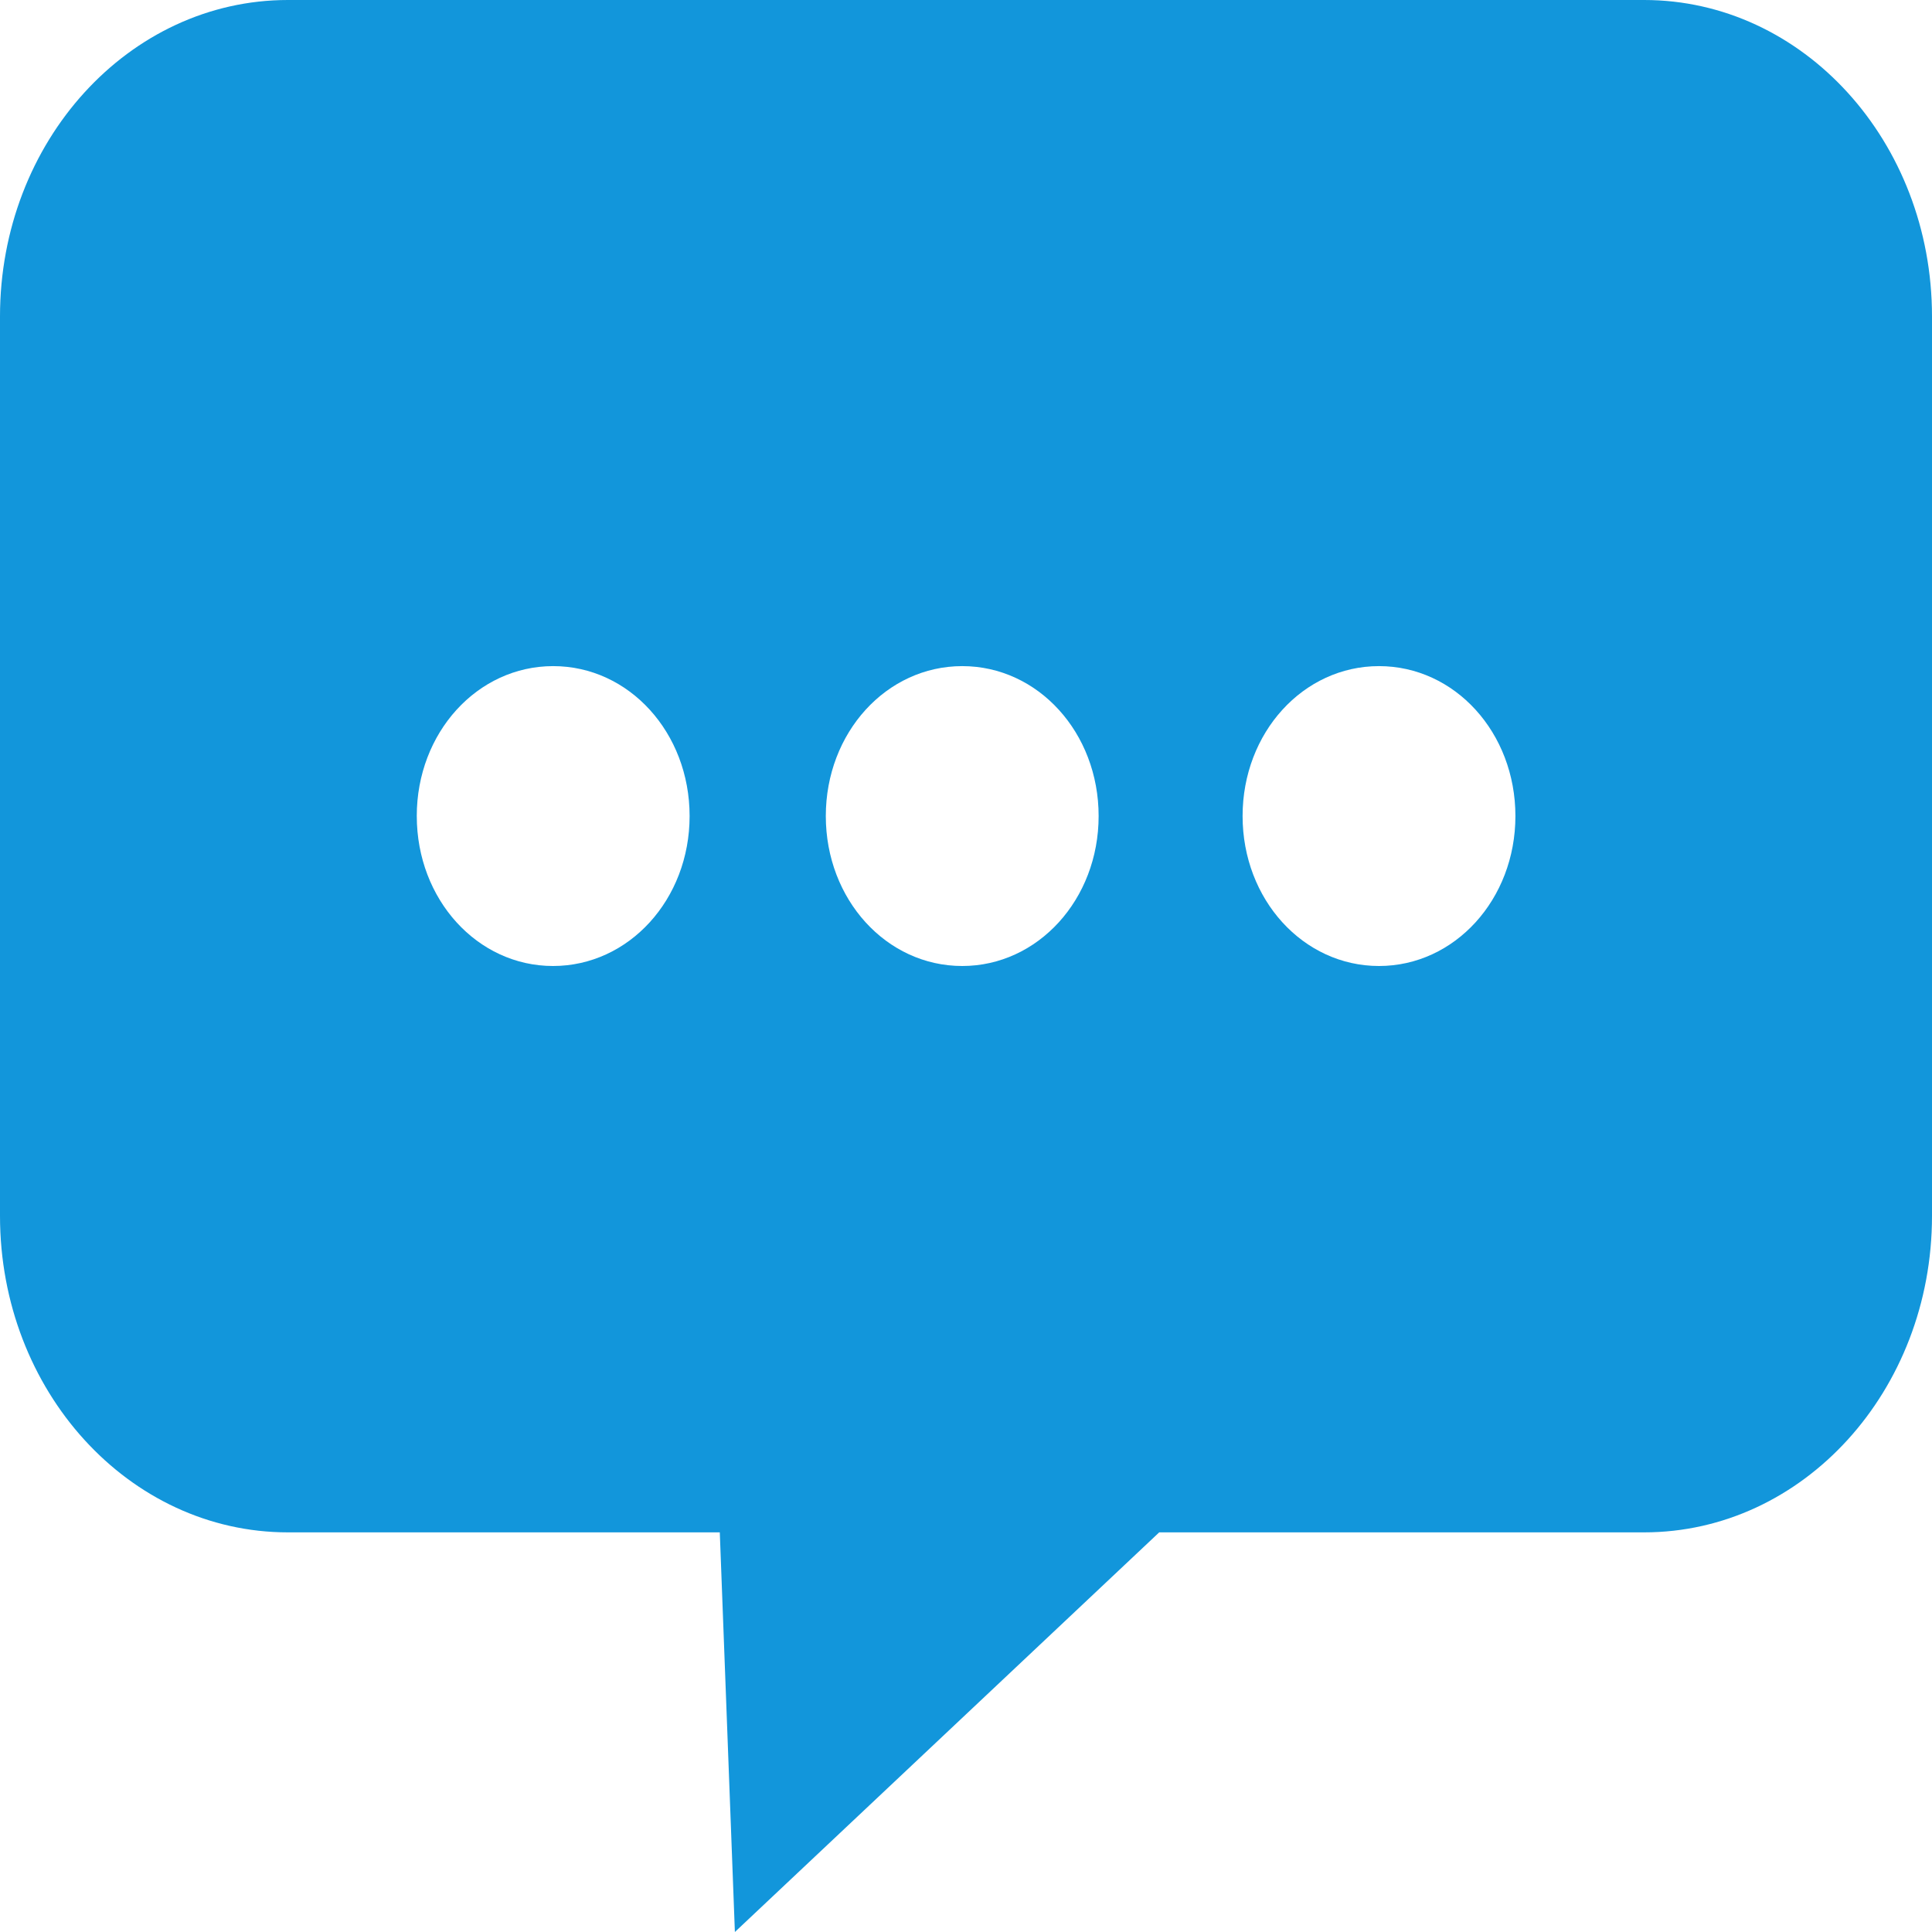
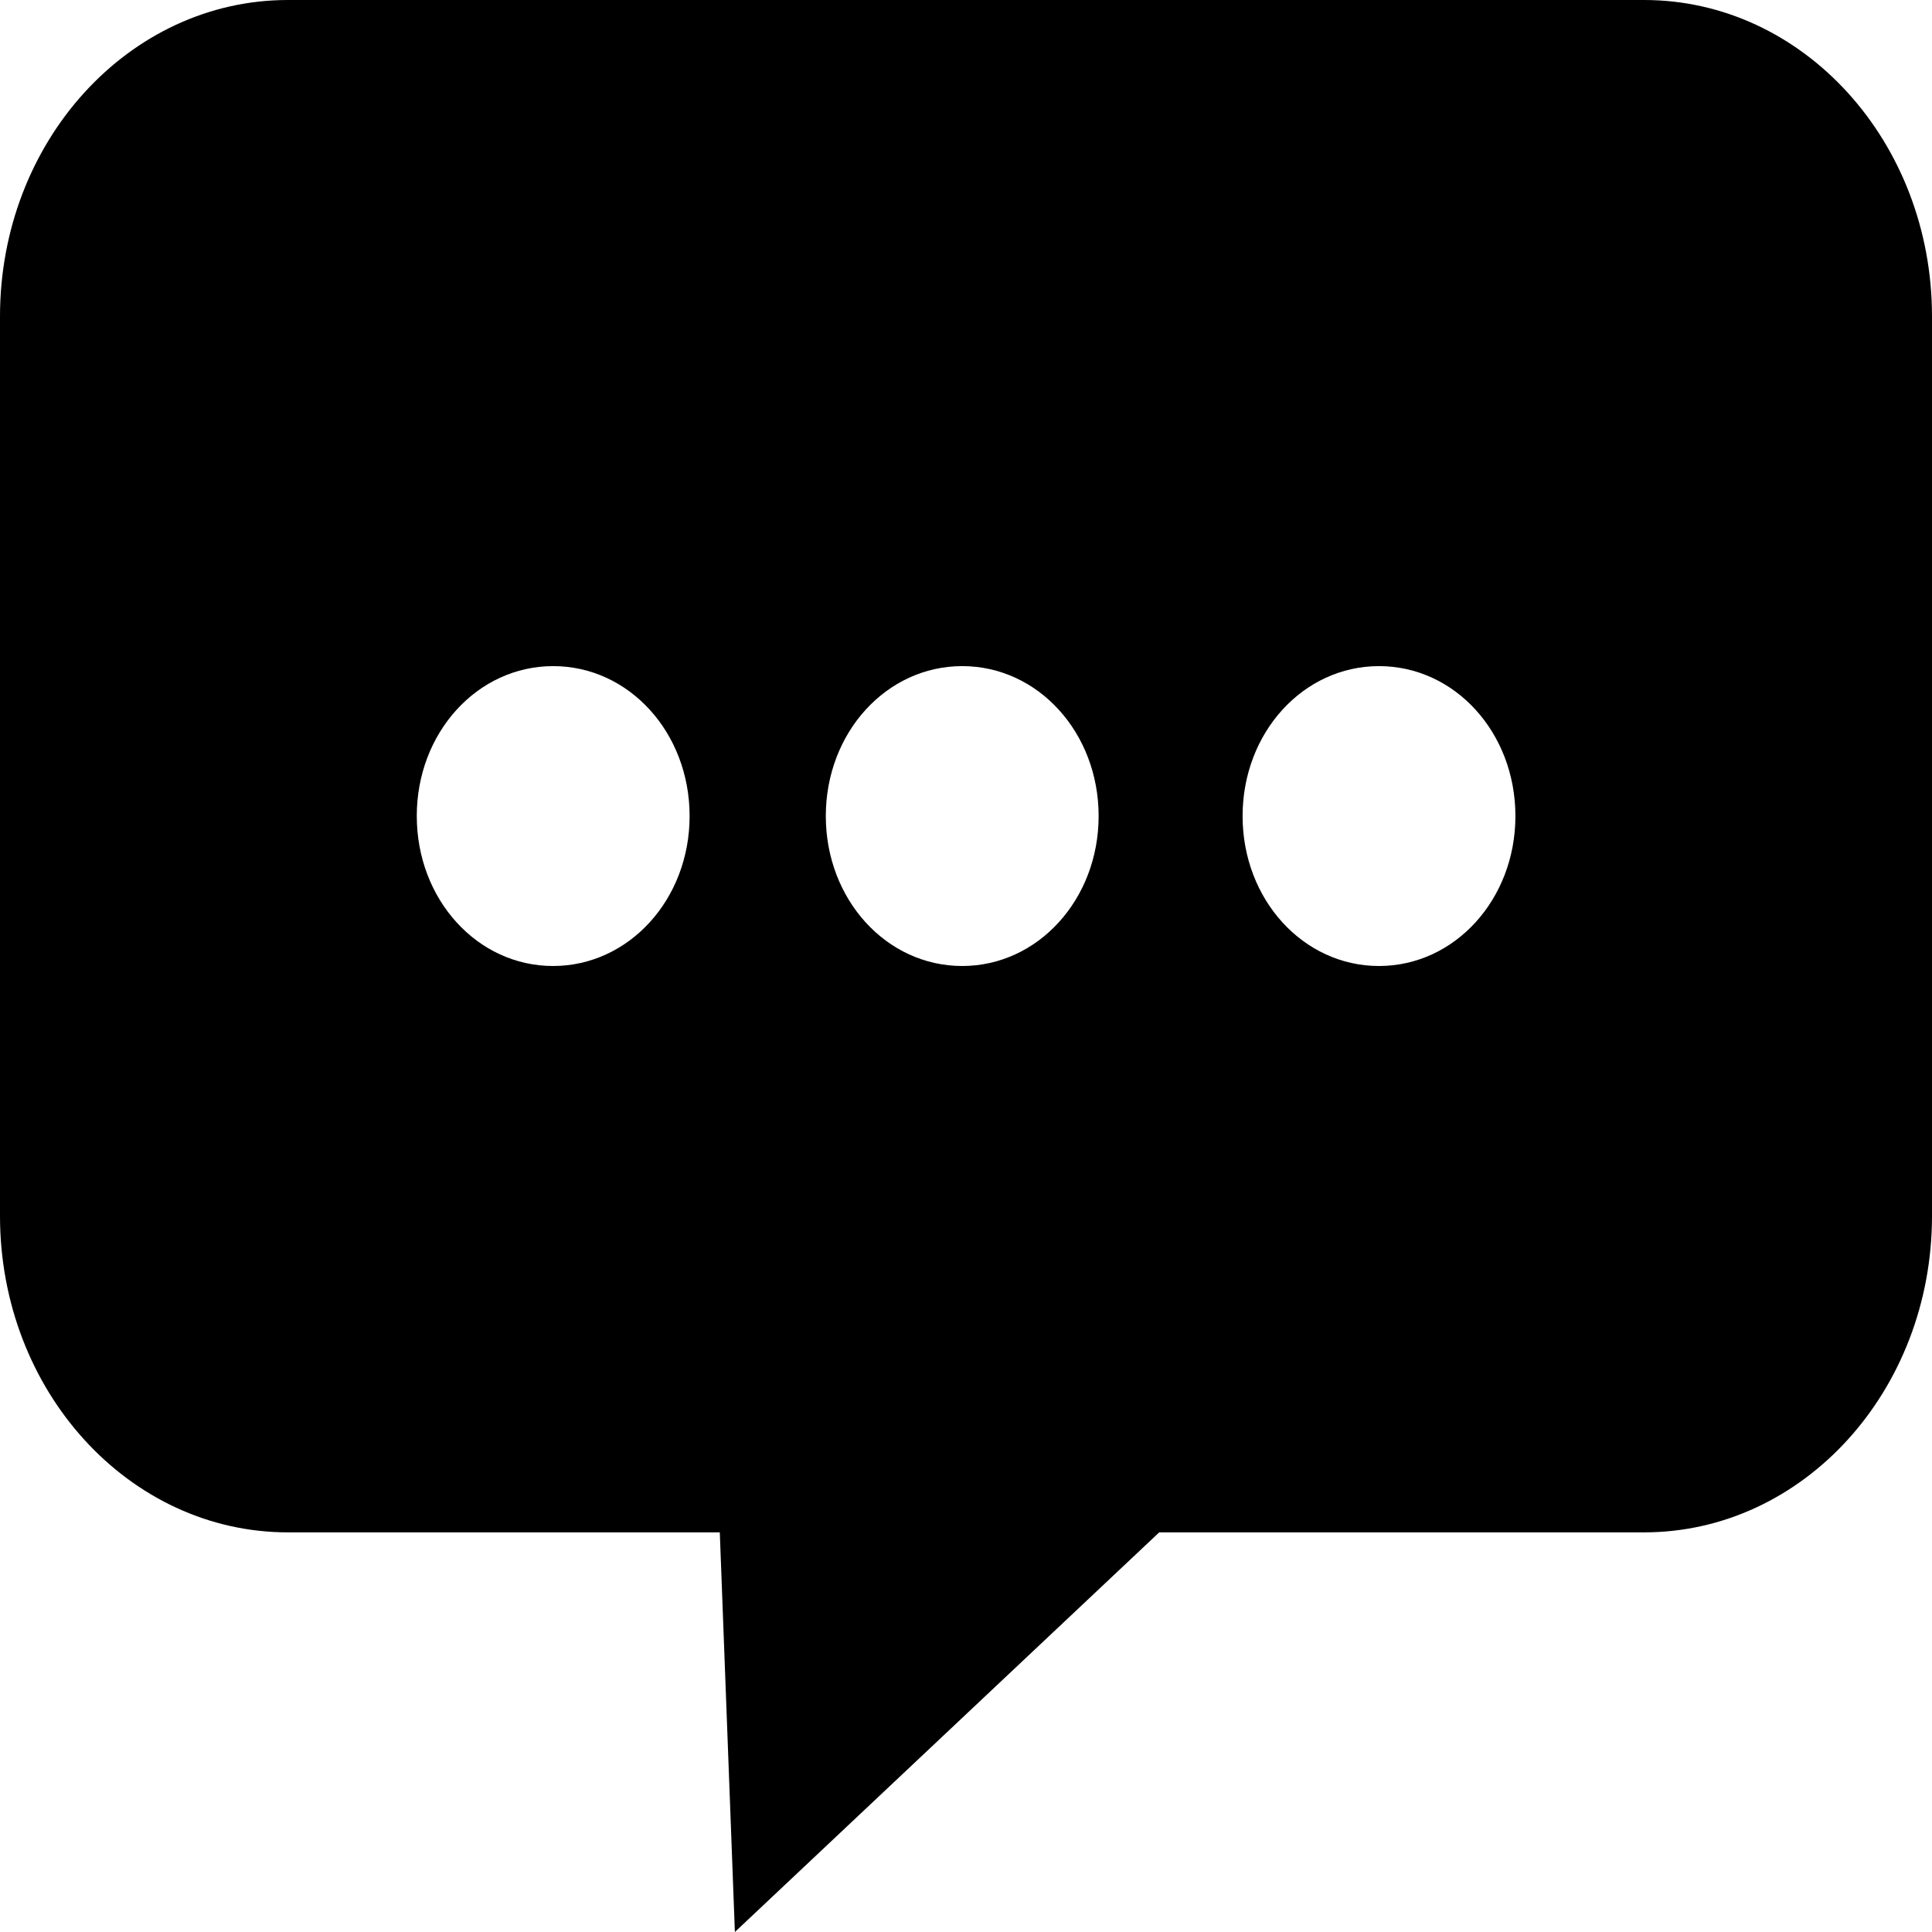
- <svg xmlns="http://www.w3.org/2000/svg" t="1591347035409" class="icon" viewBox="0 0 1024 1024" version="1.1" p-id="2856" width="200" height="200">
-   <path d="M0 167.736v476.72c0 92.72 68.296 167.728 152.6 167.728h228.904l8 211.816L614.4 812.184h257c84.304 0 152.6-75.016 152.6-167.728v-476.72C1024 75.016 955.704 0 871.4 0h-718.8C68.304 0 0 75.016 0 167.736z m658.6 264.8c0-44.192 32.104-79.48 72.296-79.48 40.208 0 72.304 35.28 72.304 79.472 0 44.192-32.2 79.472-72.304 79.472-40.192 0-72.296-35.28-72.296-79.472z m-220.904 0c0-44.192 32.104-79.48 72.304-79.48s72.296 35.28 72.296 79.472c0 44.192-32.2 79.472-72.296 79.472-40.2 0-72.304-35.28-72.304-79.472z m-216.8 0c0-44.192 32.104-79.48 72.304-79.48s72.304 35.28 72.304 79.472c0 44.192-32.208 79.472-72.4 79.472-40.104 0-72.2-35.28-72.2-79.472z" p-id="2857" fill="#1296db" />
+ <svg xmlns="http://www.w3.org/2000/svg" width="128" height="128">
+   <path d="M0 20.967v59.59c0 11.59 8.537 20.966 19.075 20.966h28.613l1 26.477L76.8 101.523h32.125c10.538 0 19.075-9.377 19.075-20.966v-59.59C128 9.377 119.463 0 108.925 0h-89.85C8.538 0 0 9.377 0 20.967zm82.325 33.1c0-5.524 4.013-9.935 9.037-9.935 5.026 0 9.038 4.41 9.038 9.934 0 5.524-4.025 9.934-9.038 9.934-5.024 0-9.037-4.41-9.037-9.934zm-27.613 0c0-5.524 4.013-9.935 9.038-9.935s9.037 4.41 9.037 9.934c0 5.524-4.025 9.934-9.037 9.934-5.025 0-9.038-4.41-9.038-9.934zm-27.1 0c0-5.524 4.013-9.935 9.038-9.935s9.038 4.41 9.038 9.934c0 5.524-4.026 9.934-9.05 9.934-5.013 0-9.025-4.41-9.025-9.934z" />
</svg>
